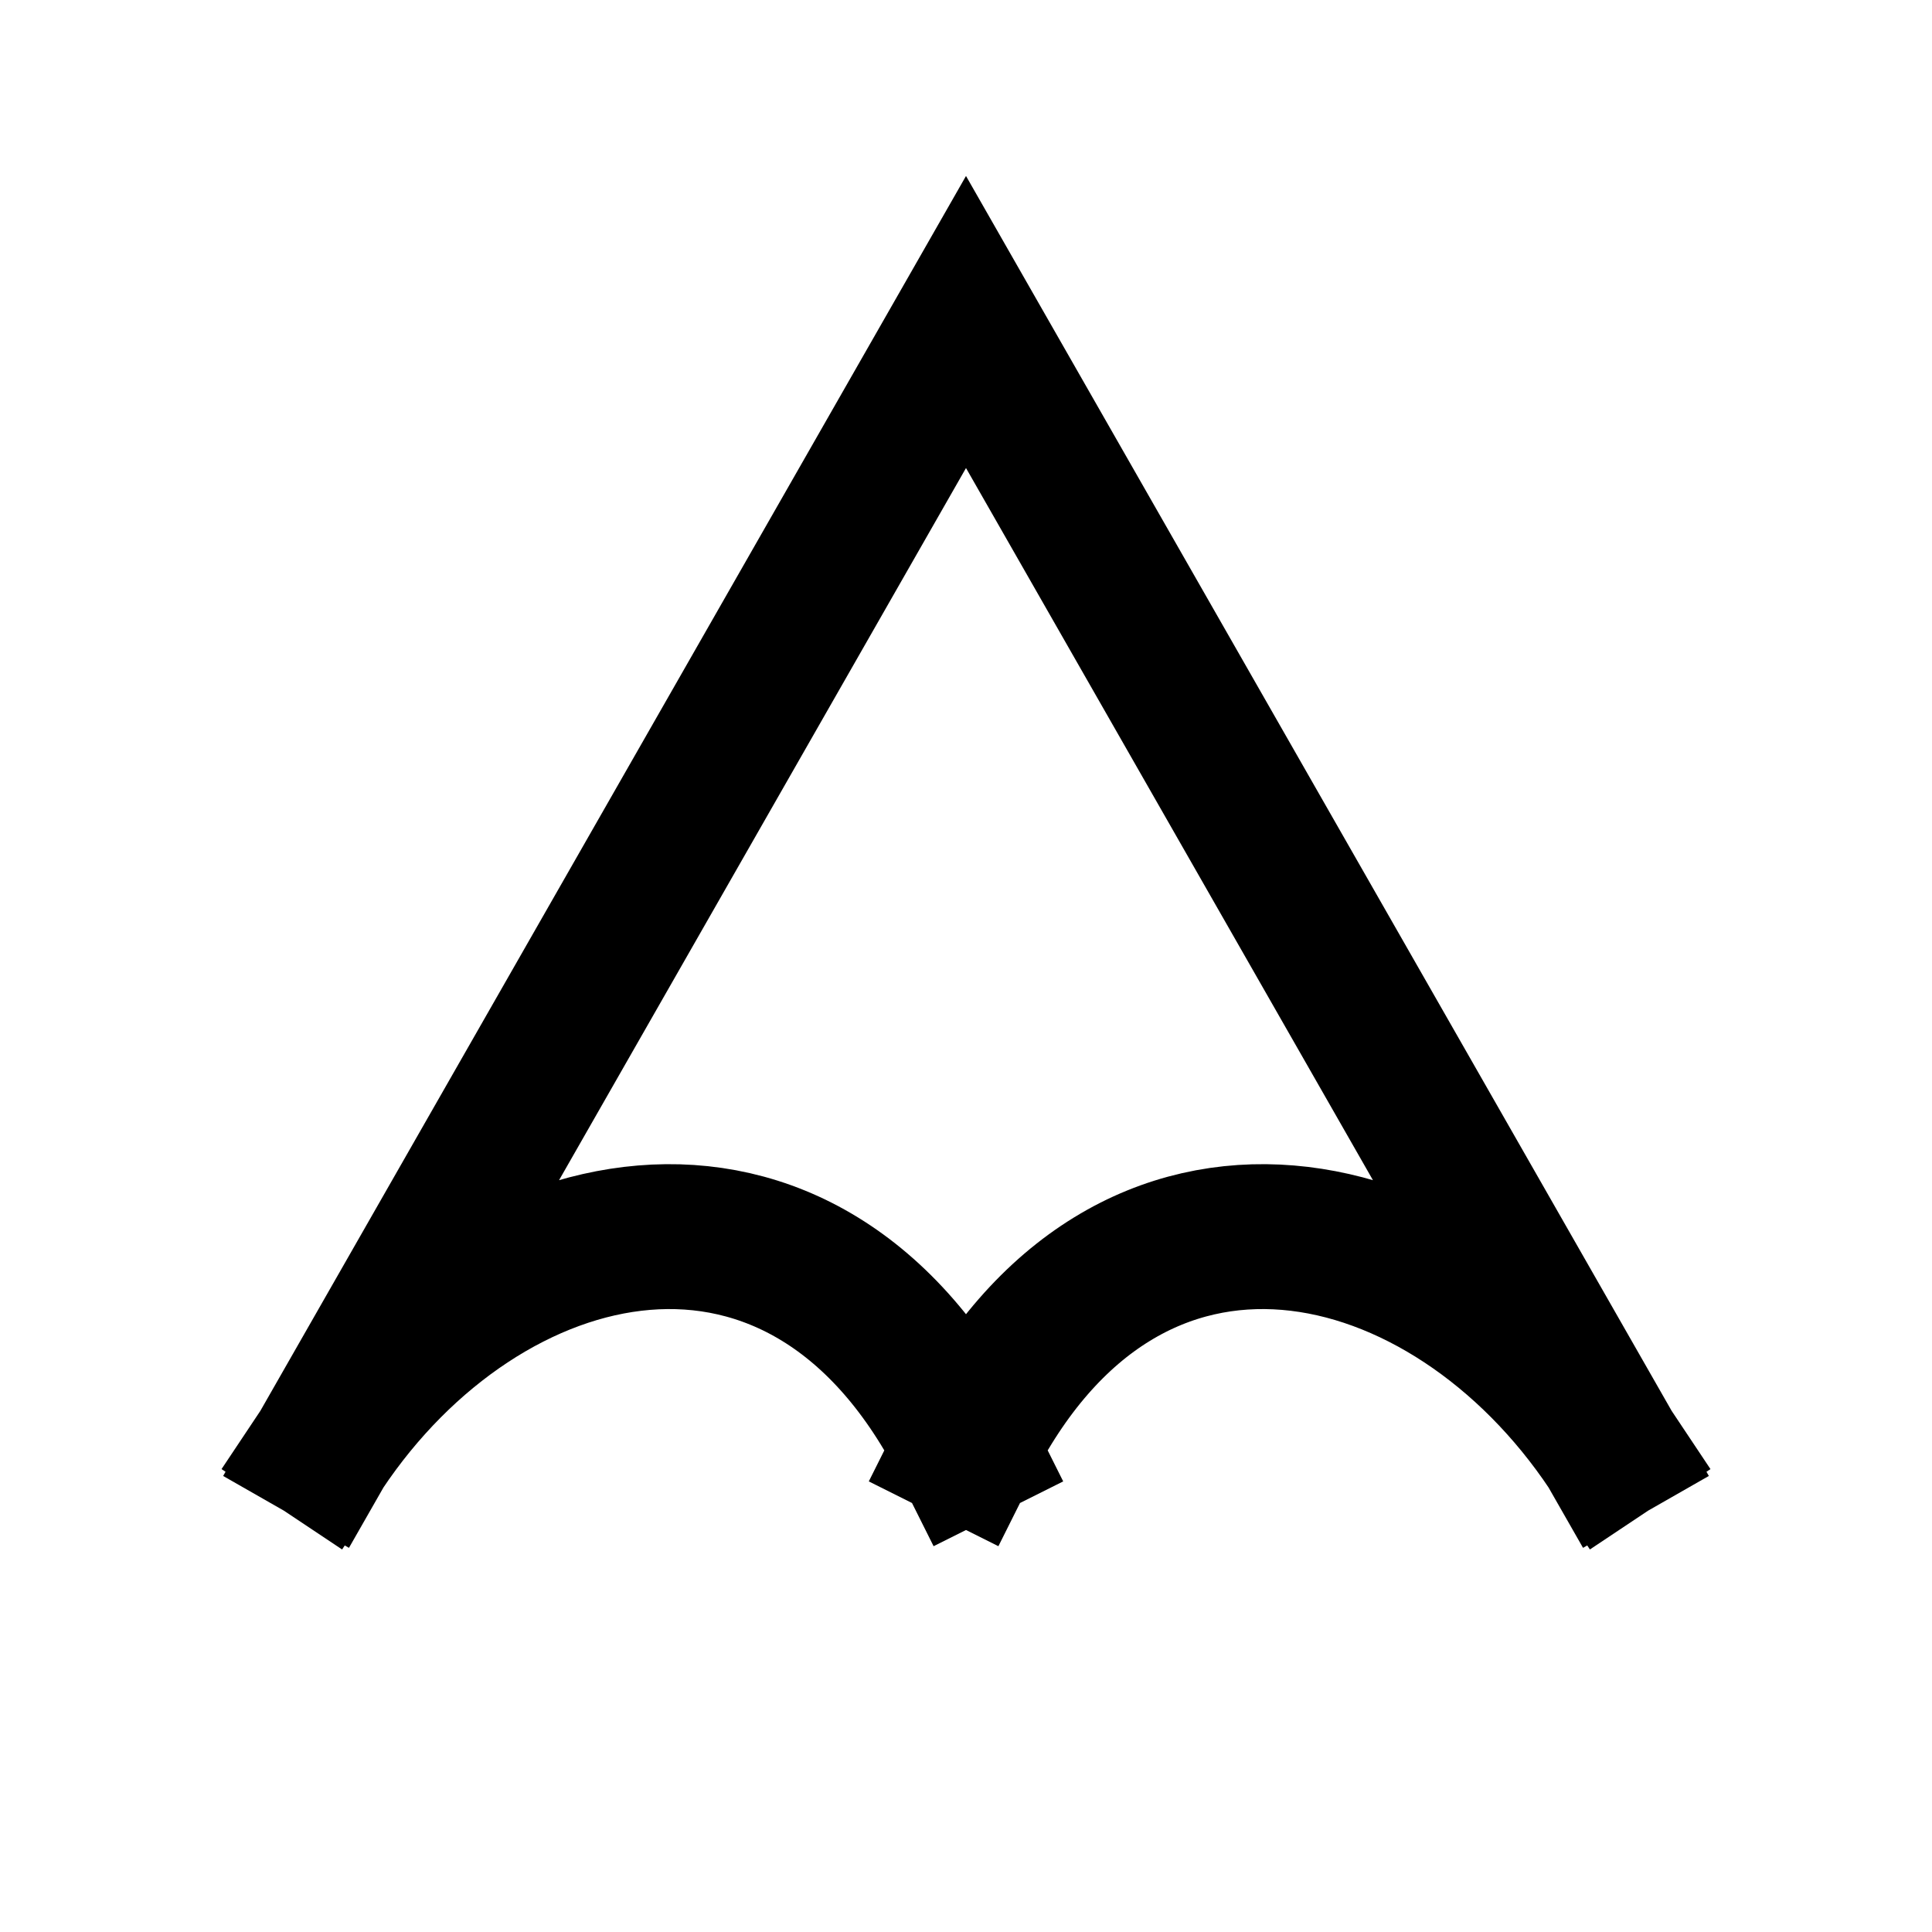
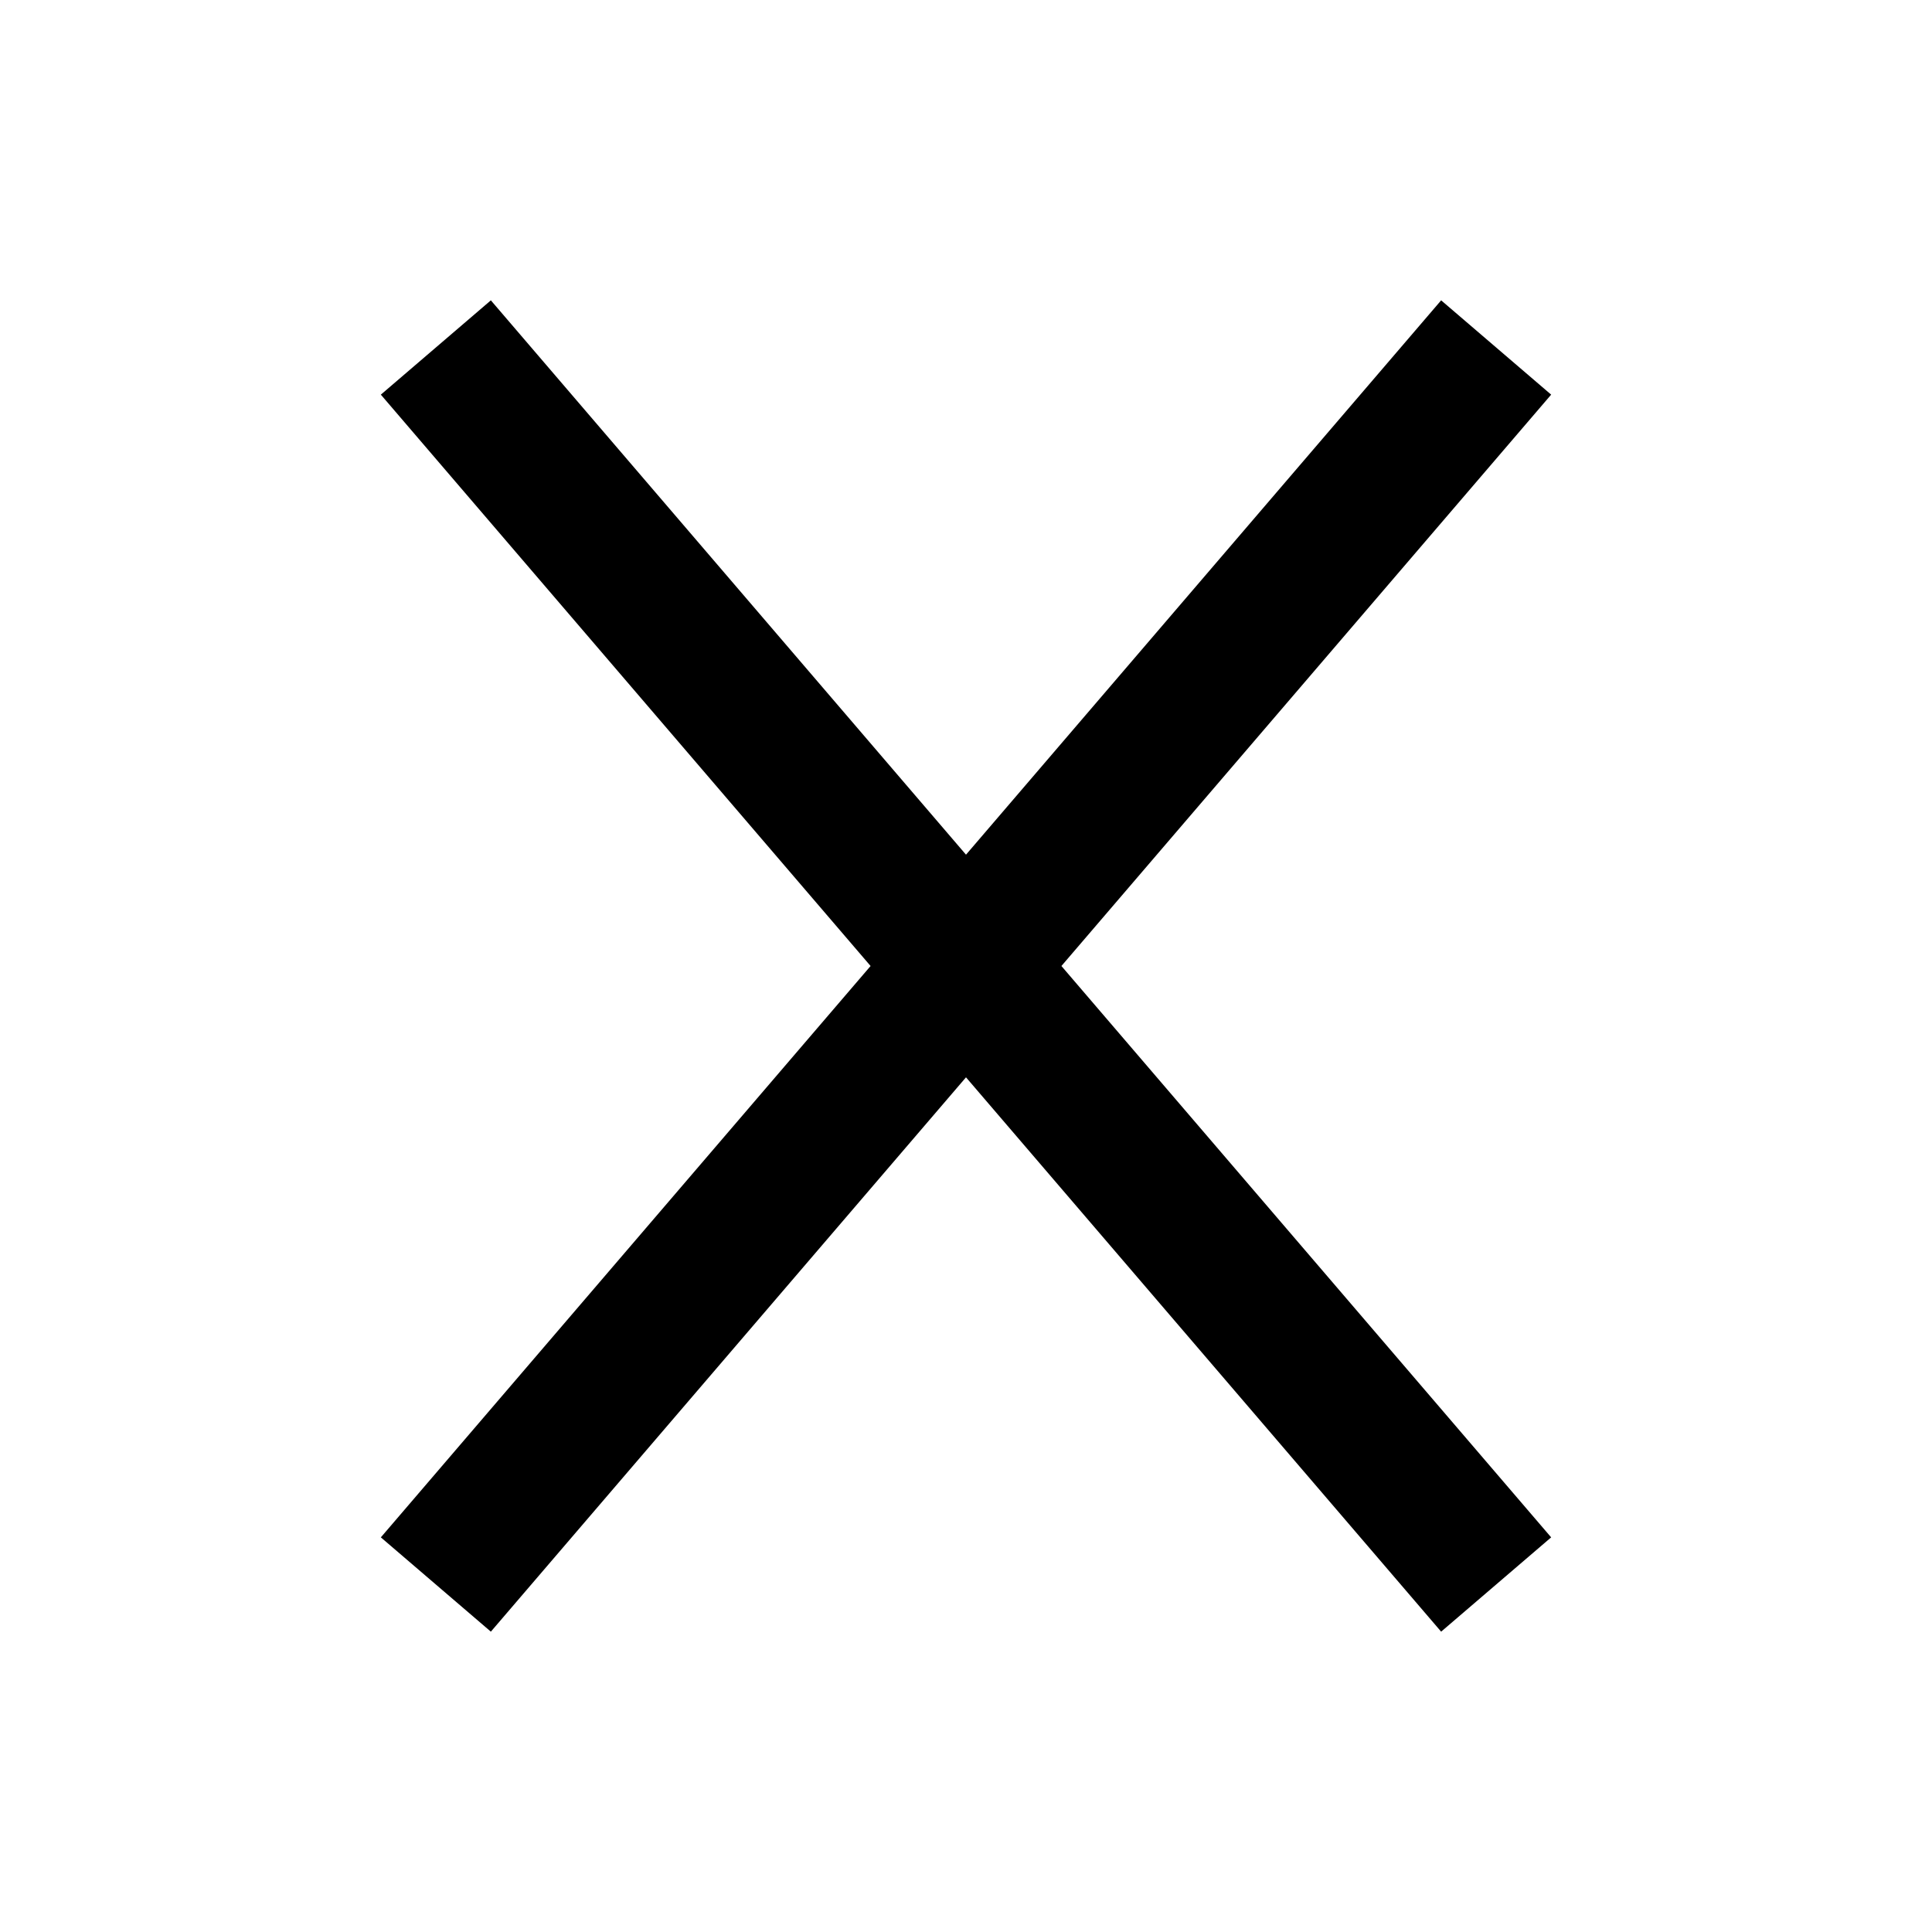
<svg xmlns="http://www.w3.org/2000/svg" viewBox="0 0 24 24" width="24" height="24" fill="none" stroke="currentColor" stroke-width="1.8" stroke-linecap="square" stroke-linejoin="miter" role="img" aria-label="Gjallarhorn — tunnel">
-   <path d="M4 18L12 4L20 18 M12 18C14 14 18 15 20 18 M12 18C10 14 6 15 4 18" />
+   <path d="M6 5L18 19 M18 5L6 19" />
</svg>
